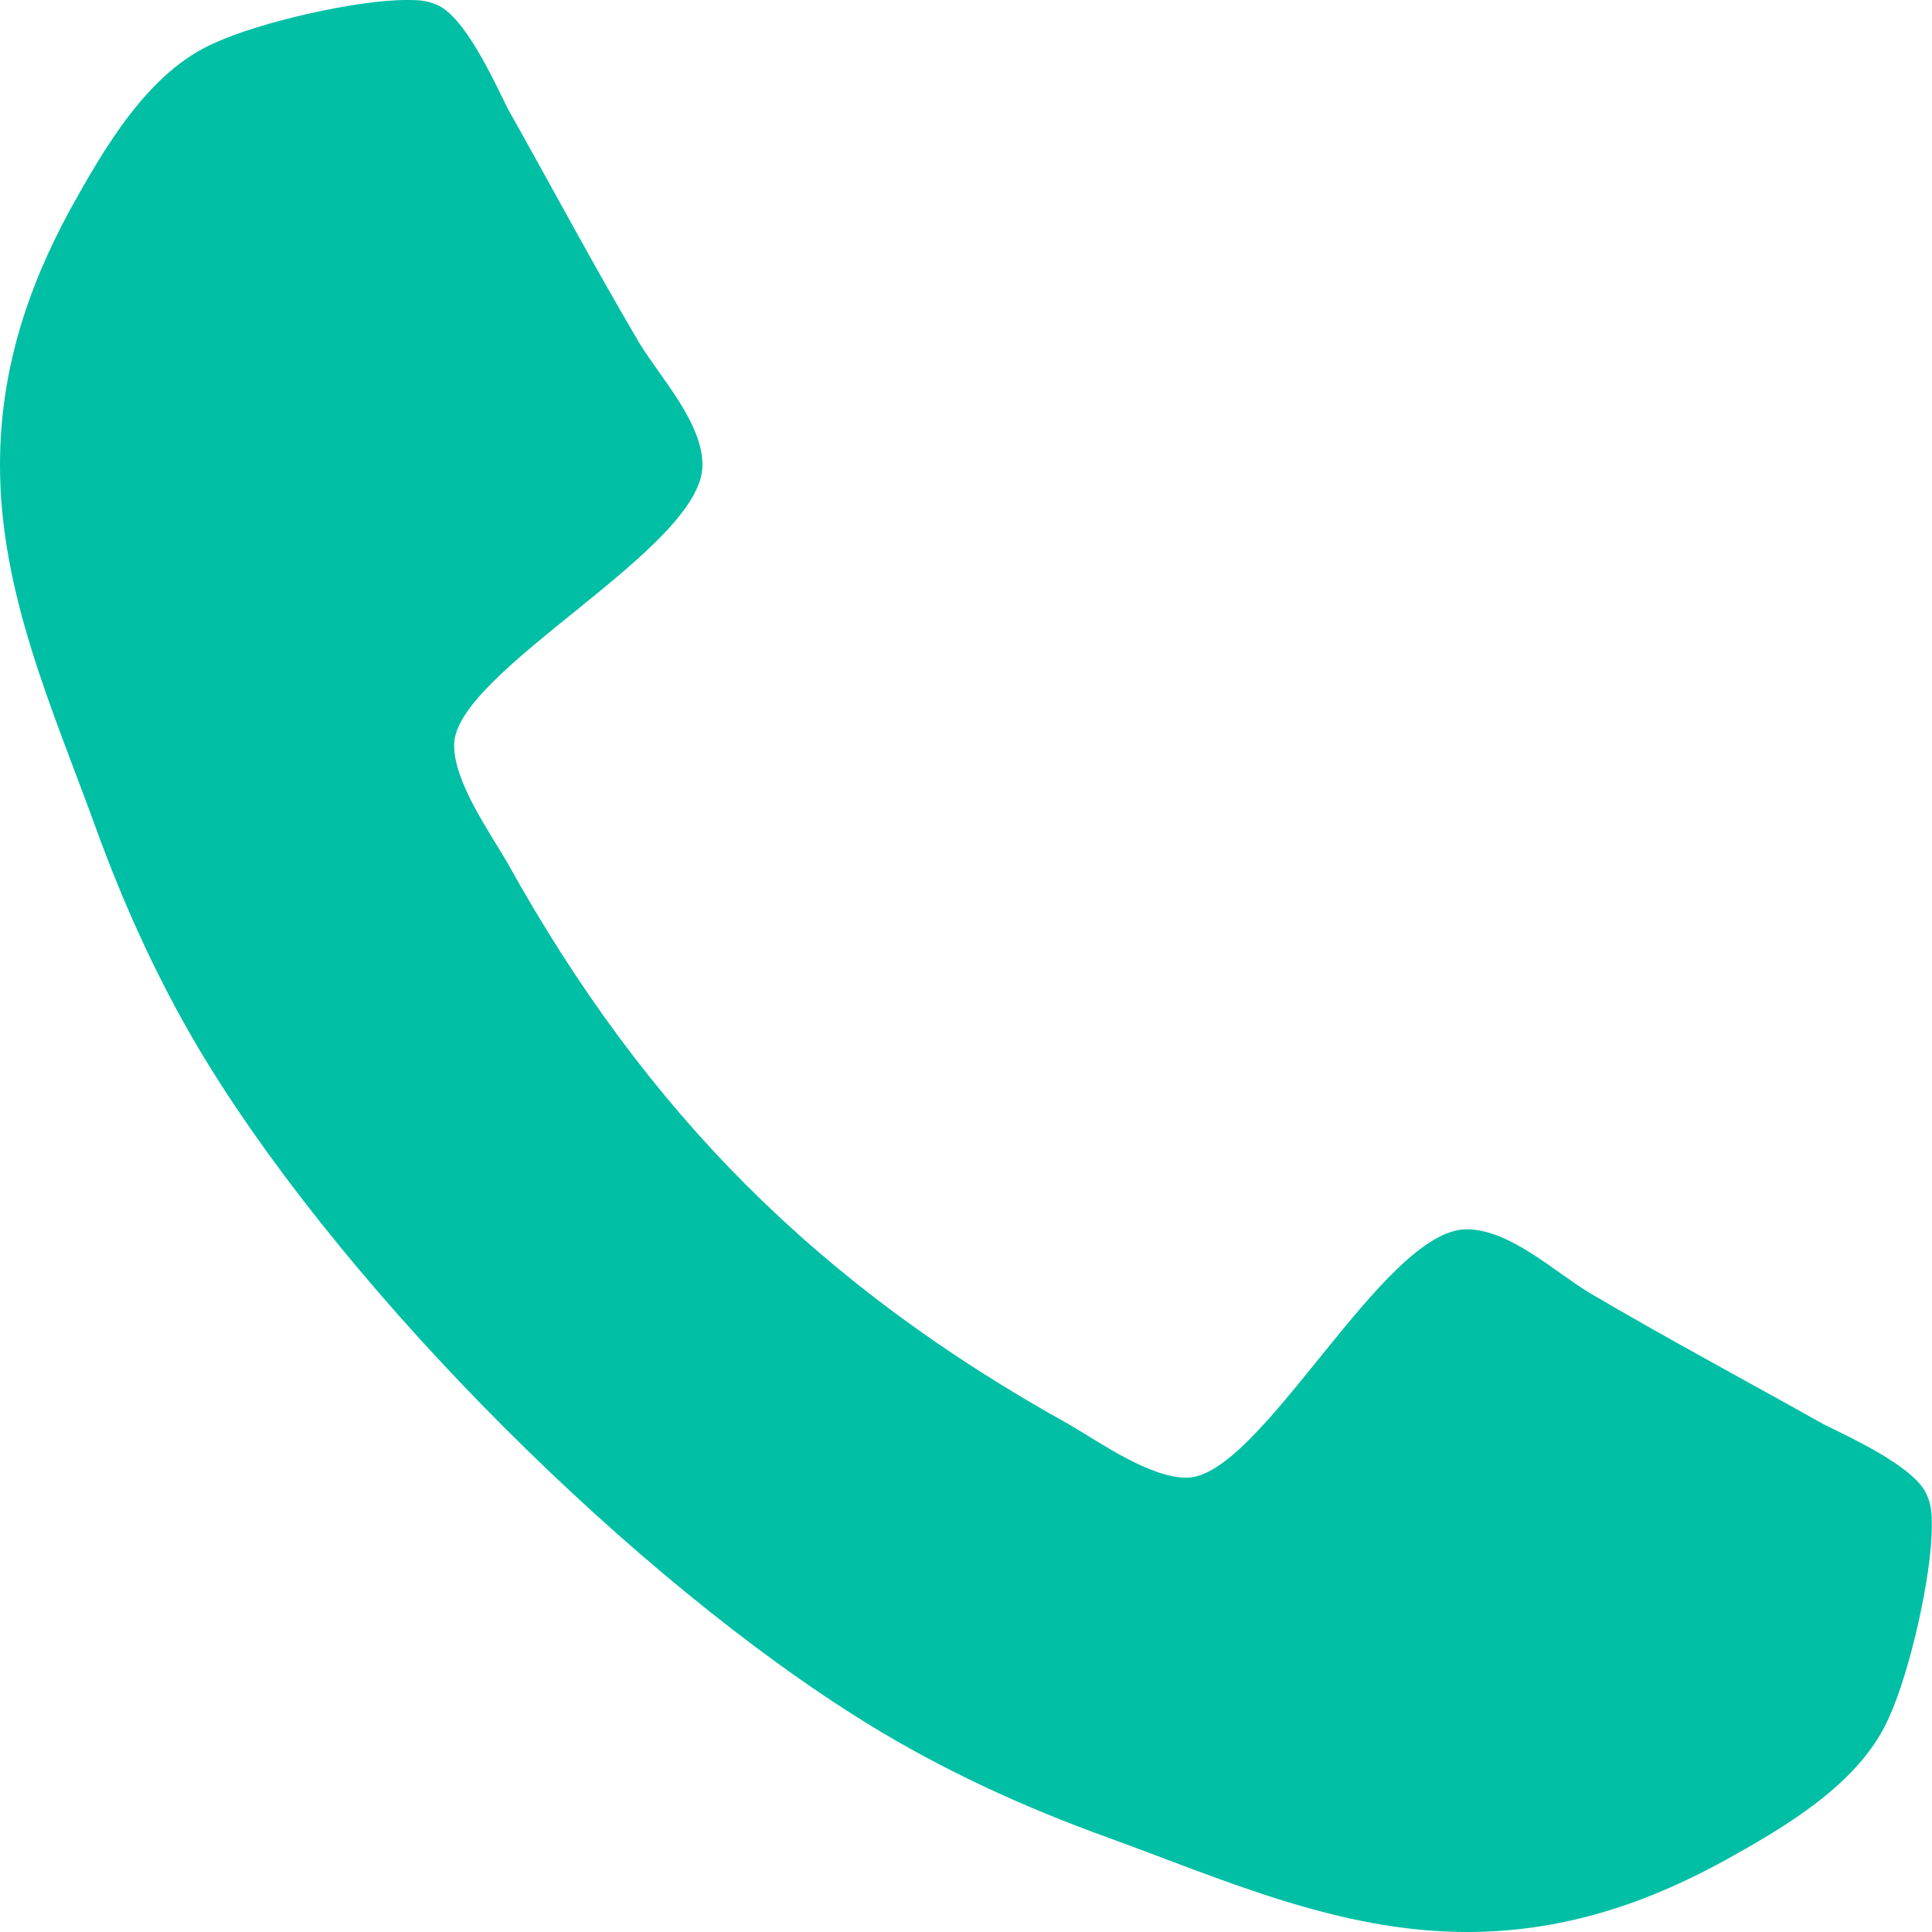
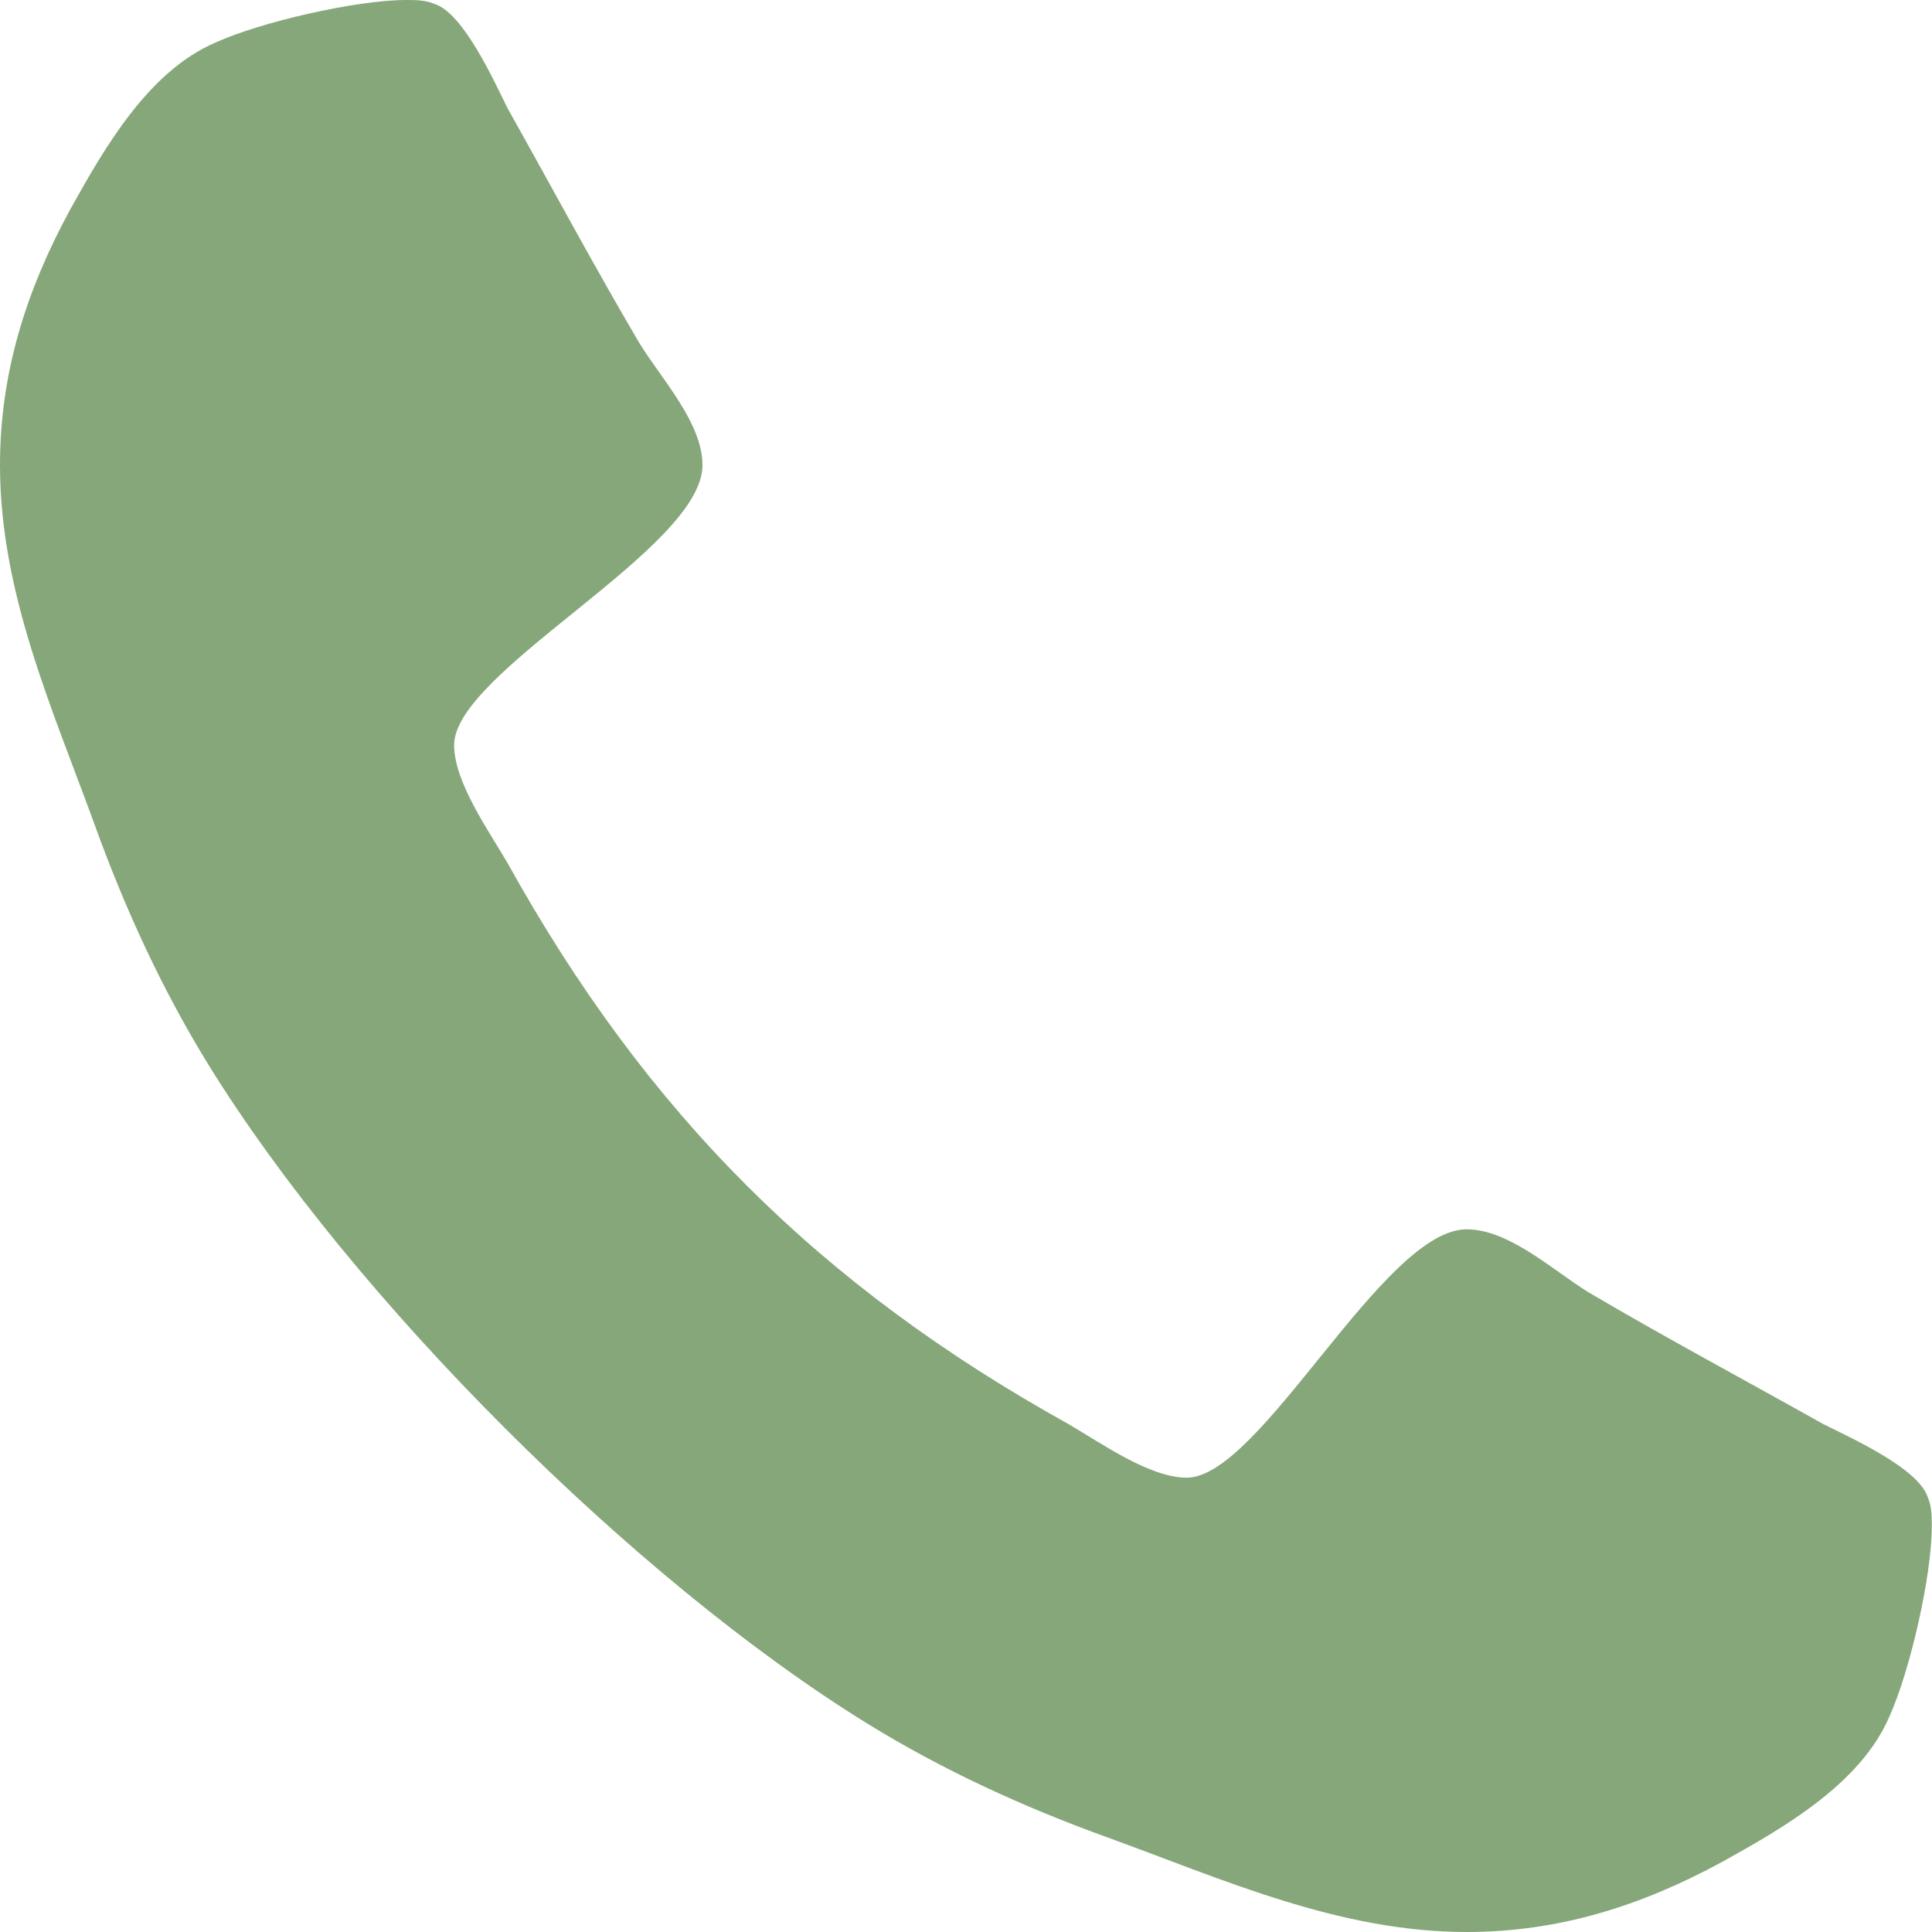
<svg xmlns="http://www.w3.org/2000/svg" version="1.1" id="Layer_1" x="0px" y="0px" width="18.864px" height="18.863px" viewBox="0 0 18.864 18.863" enable-background="new 0 0 18.864 18.863" xml:space="preserve">
  <g>
-     <path fill="#00BFA5" d="M18.448,16.76c-0.281,0.656-1.031,1.086-1.634,1.42c-0.791,0.43-1.595,0.684-2.492,0.684   c-1.246,0-2.371-0.51-3.51-0.924c-0.817-0.295-1.608-0.657-2.345-1.112c-2.278-1.407-5.024-4.153-6.431-6.431   C1.581,9.659,1.219,8.869,0.924,8.052C0.509,6.913,0,5.788,0,4.542C0,3.644,0.254,2.84,0.683,2.05   c0.335-0.603,0.764-1.353,1.42-1.634C2.545,0.214,3.483,0,3.965,0C4.06,0,4.153,0,4.247,0.04c0.281,0.094,0.576,0.75,0.71,1.019   c0.429,0.764,0.844,1.541,1.286,2.291c0.214,0.349,0.616,0.777,0.616,1.192c0,0.817-2.425,2.01-2.425,2.733   c0,0.361,0.335,0.831,0.522,1.152c1.353,2.438,3.041,4.126,5.479,5.479c0.322,0.188,0.791,0.522,1.152,0.522   c0.724,0,1.916-2.425,2.733-2.425c0.415,0,0.844,0.402,1.192,0.616c0.75,0.442,1.527,0.857,2.291,1.286   c0.268,0.134,0.924,0.429,1.018,0.71c0.041,0.094,0.041,0.188,0.041,0.281C18.864,15.38,18.649,16.318,18.448,16.76z" />
+     <path fill="#86a77a" d="M18.448,16.76c-0.281,0.656-1.031,1.086-1.634,1.42c-0.791,0.43-1.595,0.684-2.492,0.684   c-1.246,0-2.371-0.51-3.51-0.924c-0.817-0.295-1.608-0.657-2.345-1.112c-2.278-1.407-5.024-4.153-6.431-6.431   C1.581,9.659,1.219,8.869,0.924,8.052C0.509,6.913,0,5.788,0,4.542C0,3.644,0.254,2.84,0.683,2.05   c0.335-0.603,0.764-1.353,1.42-1.634C2.545,0.214,3.483,0,3.965,0C4.06,0,4.153,0,4.247,0.04c0.281,0.094,0.576,0.75,0.71,1.019   c0.429,0.764,0.844,1.541,1.286,2.291c0.214,0.349,0.616,0.777,0.616,1.192c0,0.817-2.425,2.01-2.425,2.733   c0,0.361,0.335,0.831,0.522,1.152c1.353,2.438,3.041,4.126,5.479,5.479c0.322,0.188,0.791,0.522,1.152,0.522   c0.724,0,1.916-2.425,2.733-2.425c0.415,0,0.844,0.402,1.192,0.616c0.75,0.442,1.527,0.857,2.291,1.286   c0.268,0.134,0.924,0.429,1.018,0.71c0.041,0.094,0.041,0.188,0.041,0.281C18.864,15.38,18.649,16.318,18.448,16.76z" />
  </g>
</svg>
